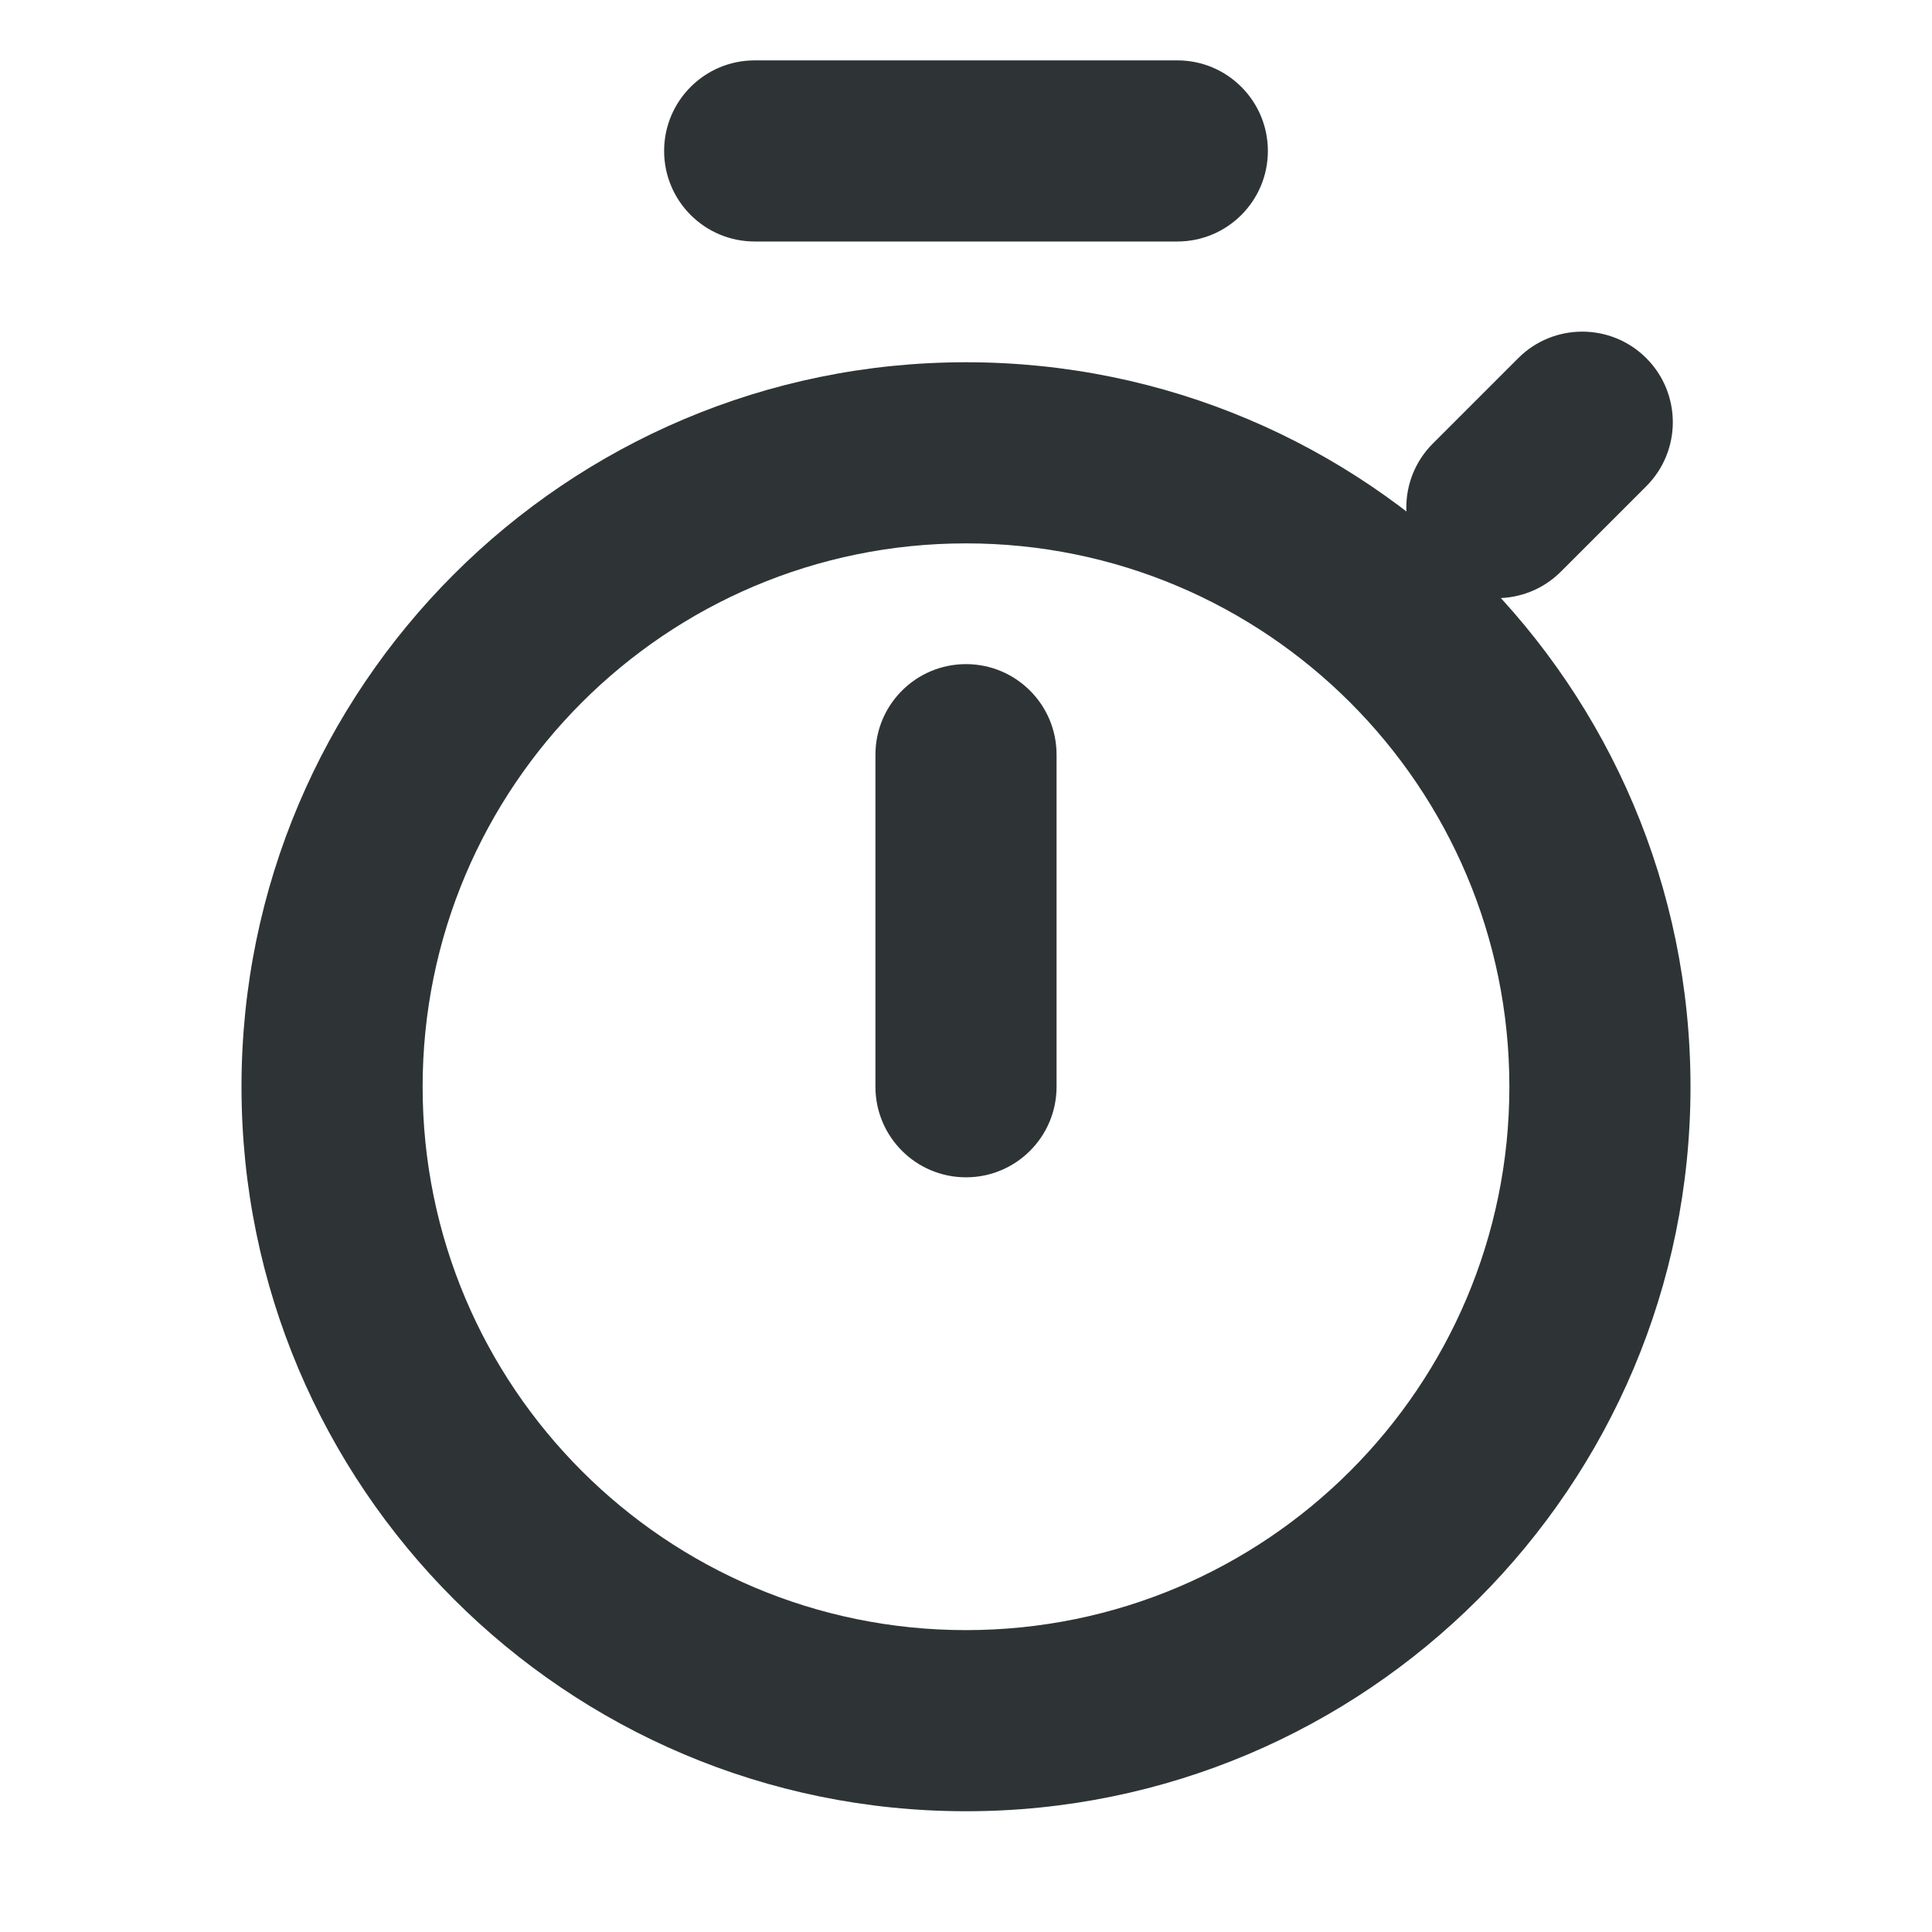
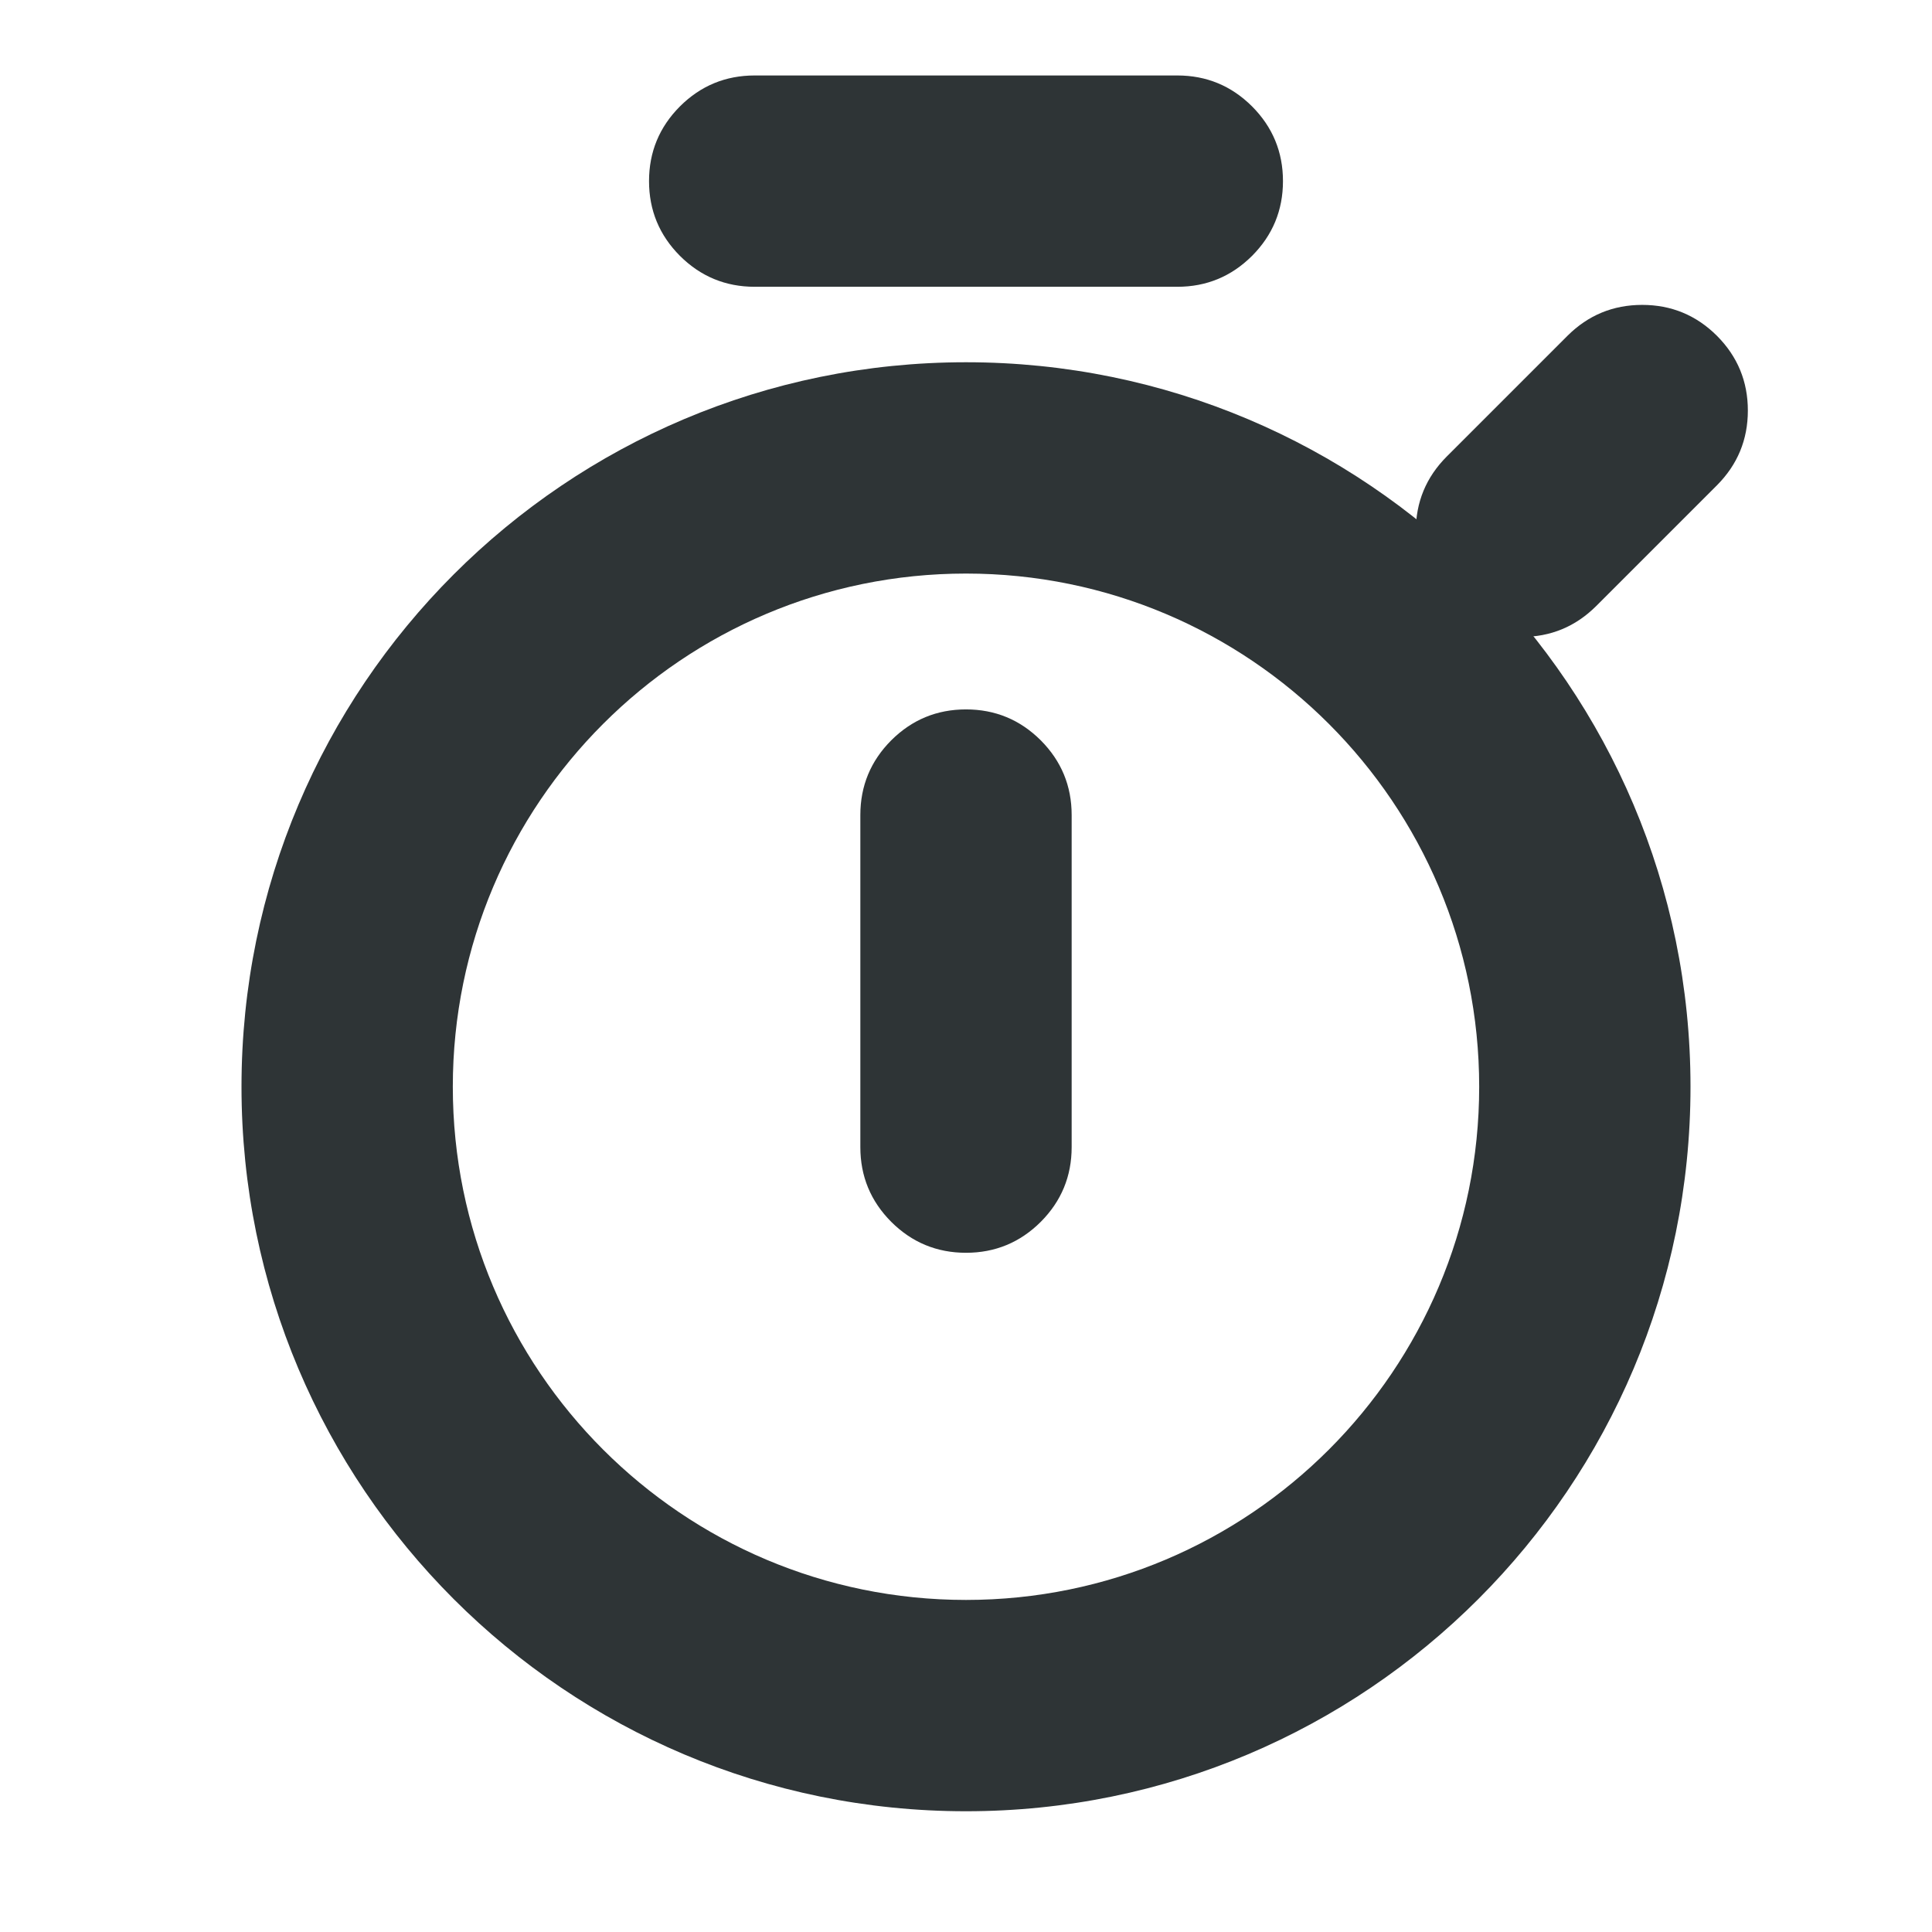
<svg xmlns="http://www.w3.org/2000/svg" width="16" height="16" viewBox="0 0 16 16">
-   <rect fill="#2e3436" x="5.5" y=".5" width="5" height="1.5" rx=".75" />
-   <path fill="#2e3436" fill-rule="evenodd" d="M8 3a6 6 0 1 0 0 12A6 6 0 0 0 8 3zm0 1.5a4.5 4.5 0 1 1 0 9 4.5 4.5 0 0 1 0-9z" />
-   <rect fill="#2e3436" x="7.25" y="5.5" width="1.5" height="4.25" rx=".75" />
-   <rect fill="#2e3436" x="12" y="2.6" width="1.5" height="2.5" rx=".75" transform="rotate(45 12.75 3.85)" />
+   <path fill="#2e3436" d="M6.25,0.625 L9.75,0.625 Q10.112,0.625 10.369,0.881 Q10.625,1.138 10.625,1.5 Q10.625,1.862 10.369,2.119 Q10.112,2.375 9.75,2.375 L6.25,2.375 Q5.888,2.375 5.631,2.119 Q5.375,1.862 5.375,1.5 Q5.375,1.138 5.631,0.881 Q5.888,0.625 6.25,0.625 Z" />
+   <path fill="#2e3436" d="M8.875,6.75 L8.875,9.5 Q8.875,9.862 8.619,10.119 Q8.362,10.375 8,10.375 Q7.638,10.375 7.381,10.119 Q7.125,9.862 7.125,9.5 L7.125,6.75 Q7.125,6.388 7.381,6.131 Q7.638,5.875 8,5.875 Q8.362,5.875 8.619,6.131 Q8.875,6.388 8.875,6.75 Z" />
+   <path fill="#2e3436" d="M11.981,3.781 L12.981,2.781 Q13.238,2.525 13.6,2.525 Q13.962,2.525 14.219,2.781 Q14.475,3.038 14.475,3.4 Q14.475,3.762 14.219,4.019 L13.219,5.019 Q12.962,5.275 12.6,5.275 Q12.238,5.275 11.981,5.019 Q11.725,4.762 11.725,4.4 Q11.725,4.038 11.981,3.781 Z" />
+   <path fill="#2e3436" d="M8,3 C11.314,3 14,5.686 14,9 C14,12.314 11.314,15 8,15 C4.686,15 2,12.314 2,9 C2,5.686 4.686,3 8,3 Z M8,4.75 C5.653,4.75 3.75,6.653 3.75,9 C3.75,11.347 5.653,13.25 8,13.25 C10.347,13.25 12.25,11.347 12.25,9 C12.25,6.653 10.347,4.75 8,4.75 Z" />
</svg>
